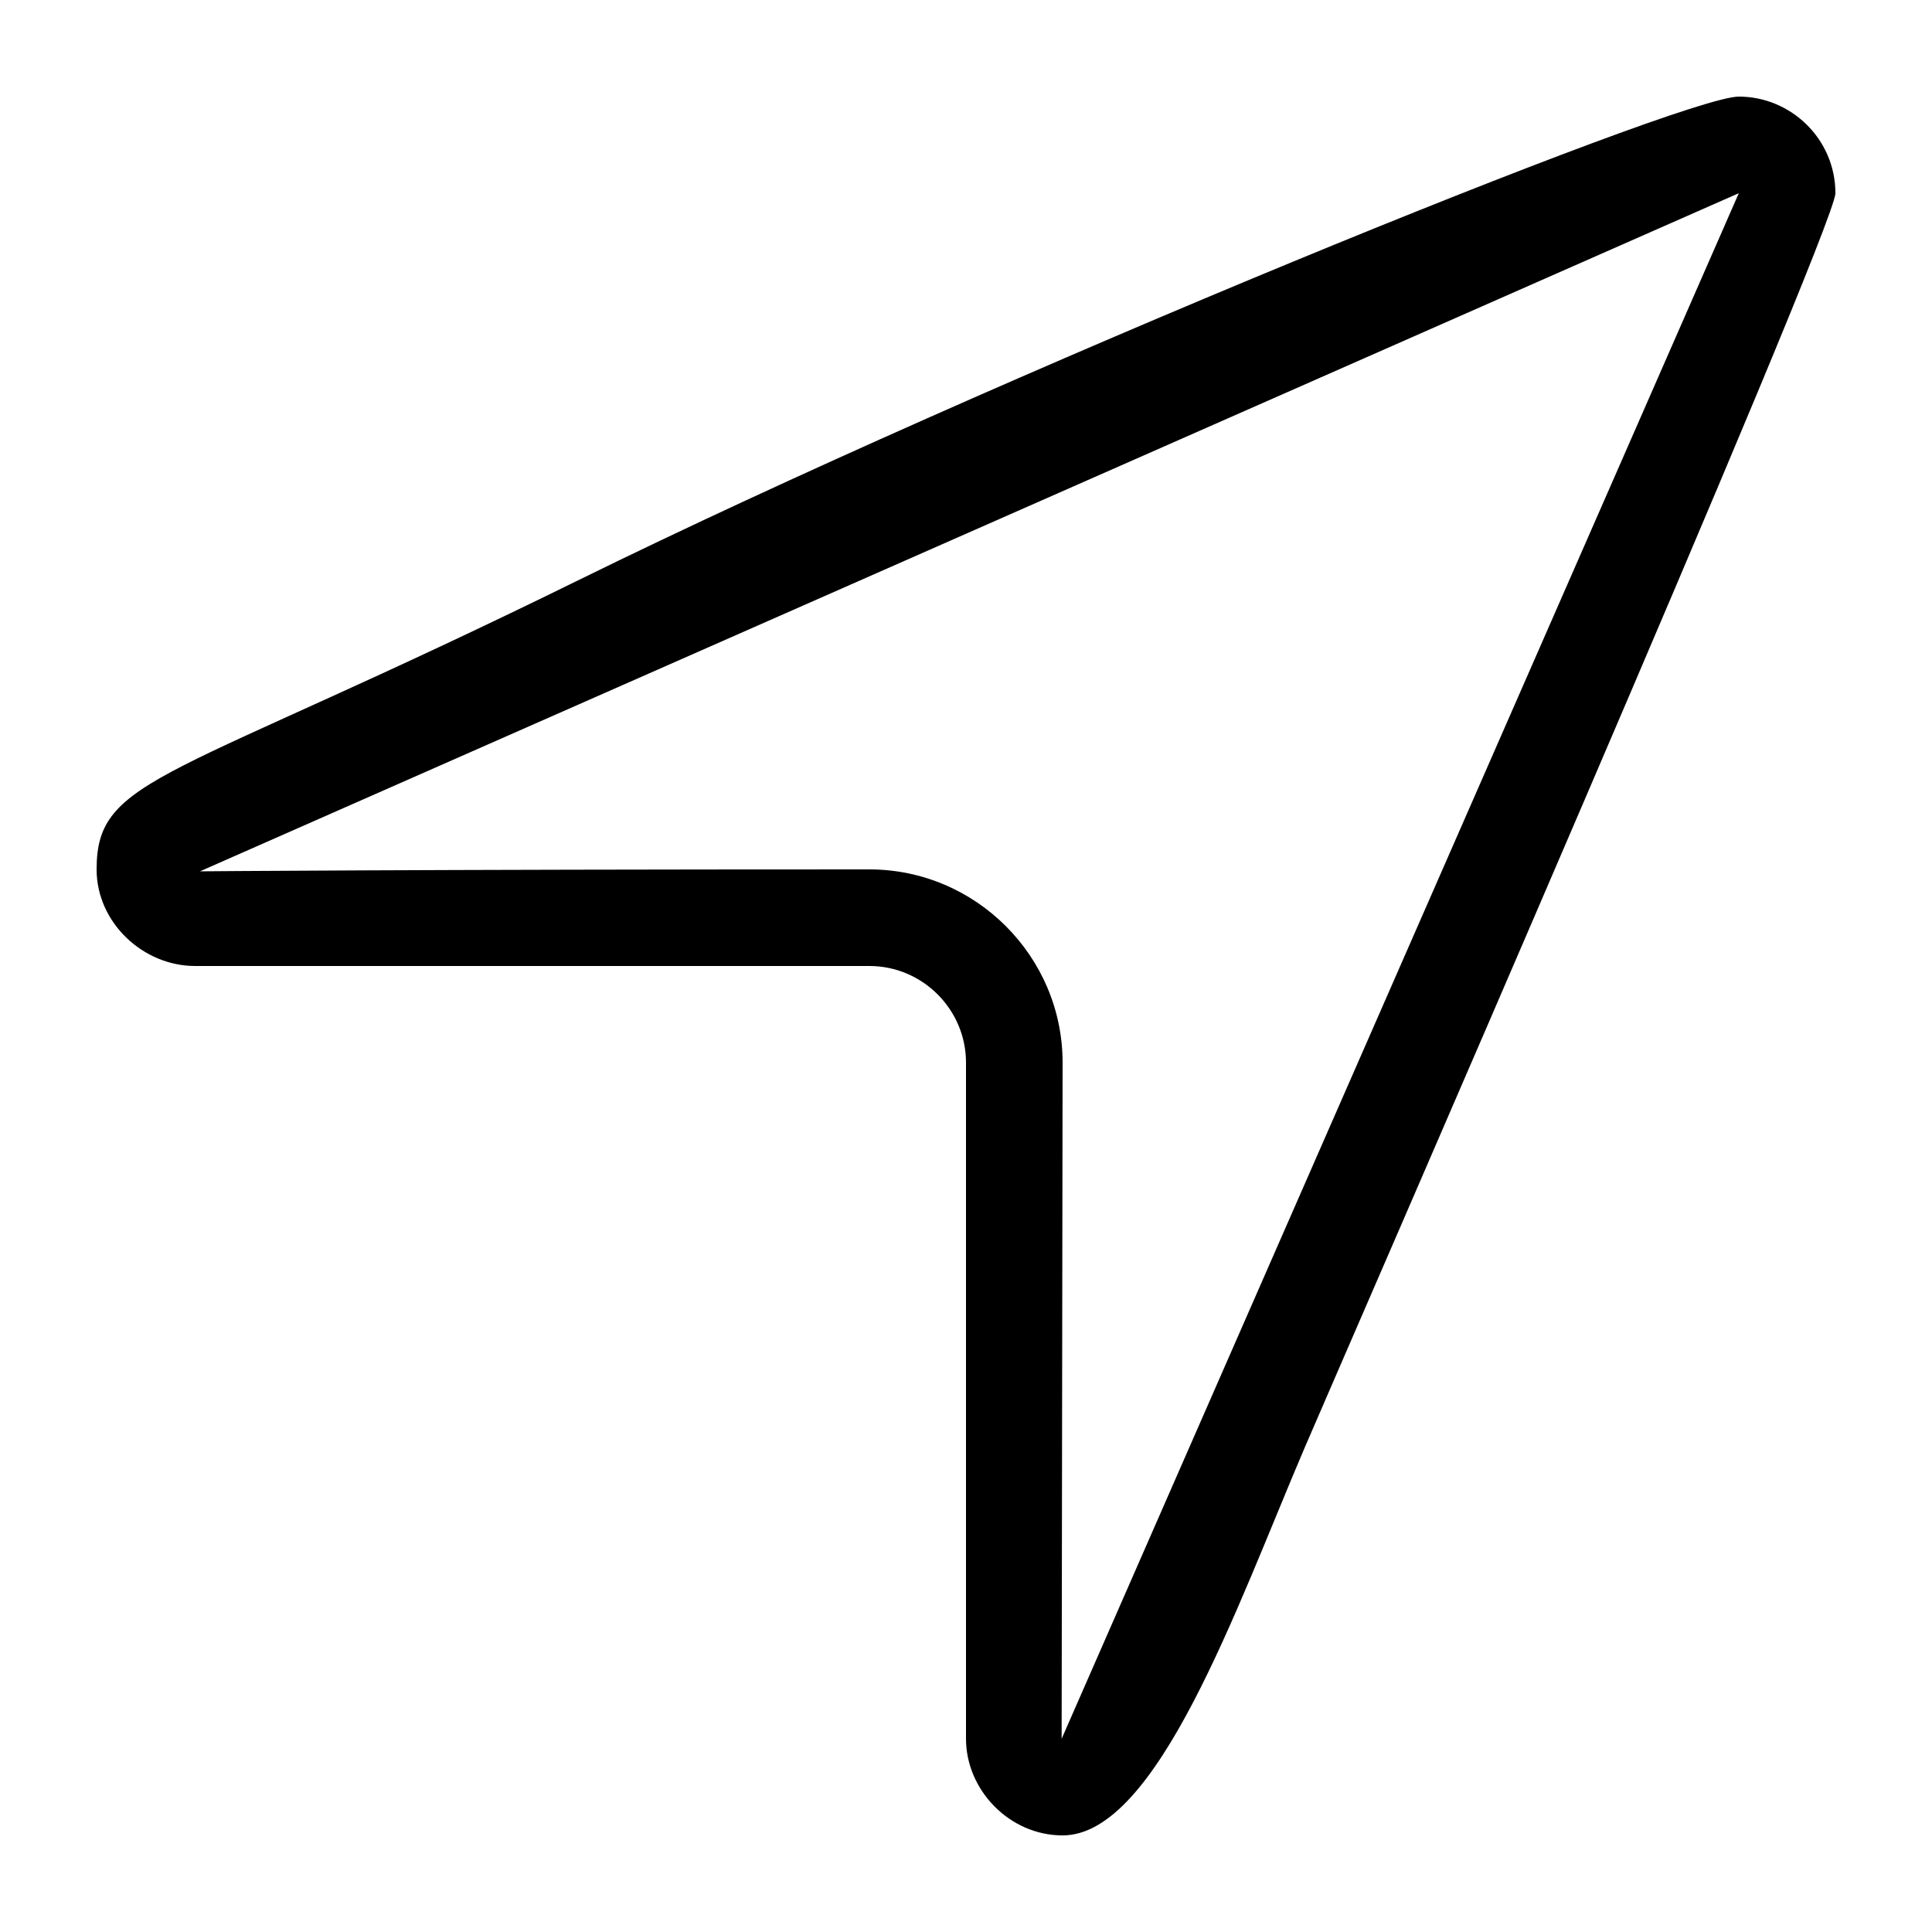
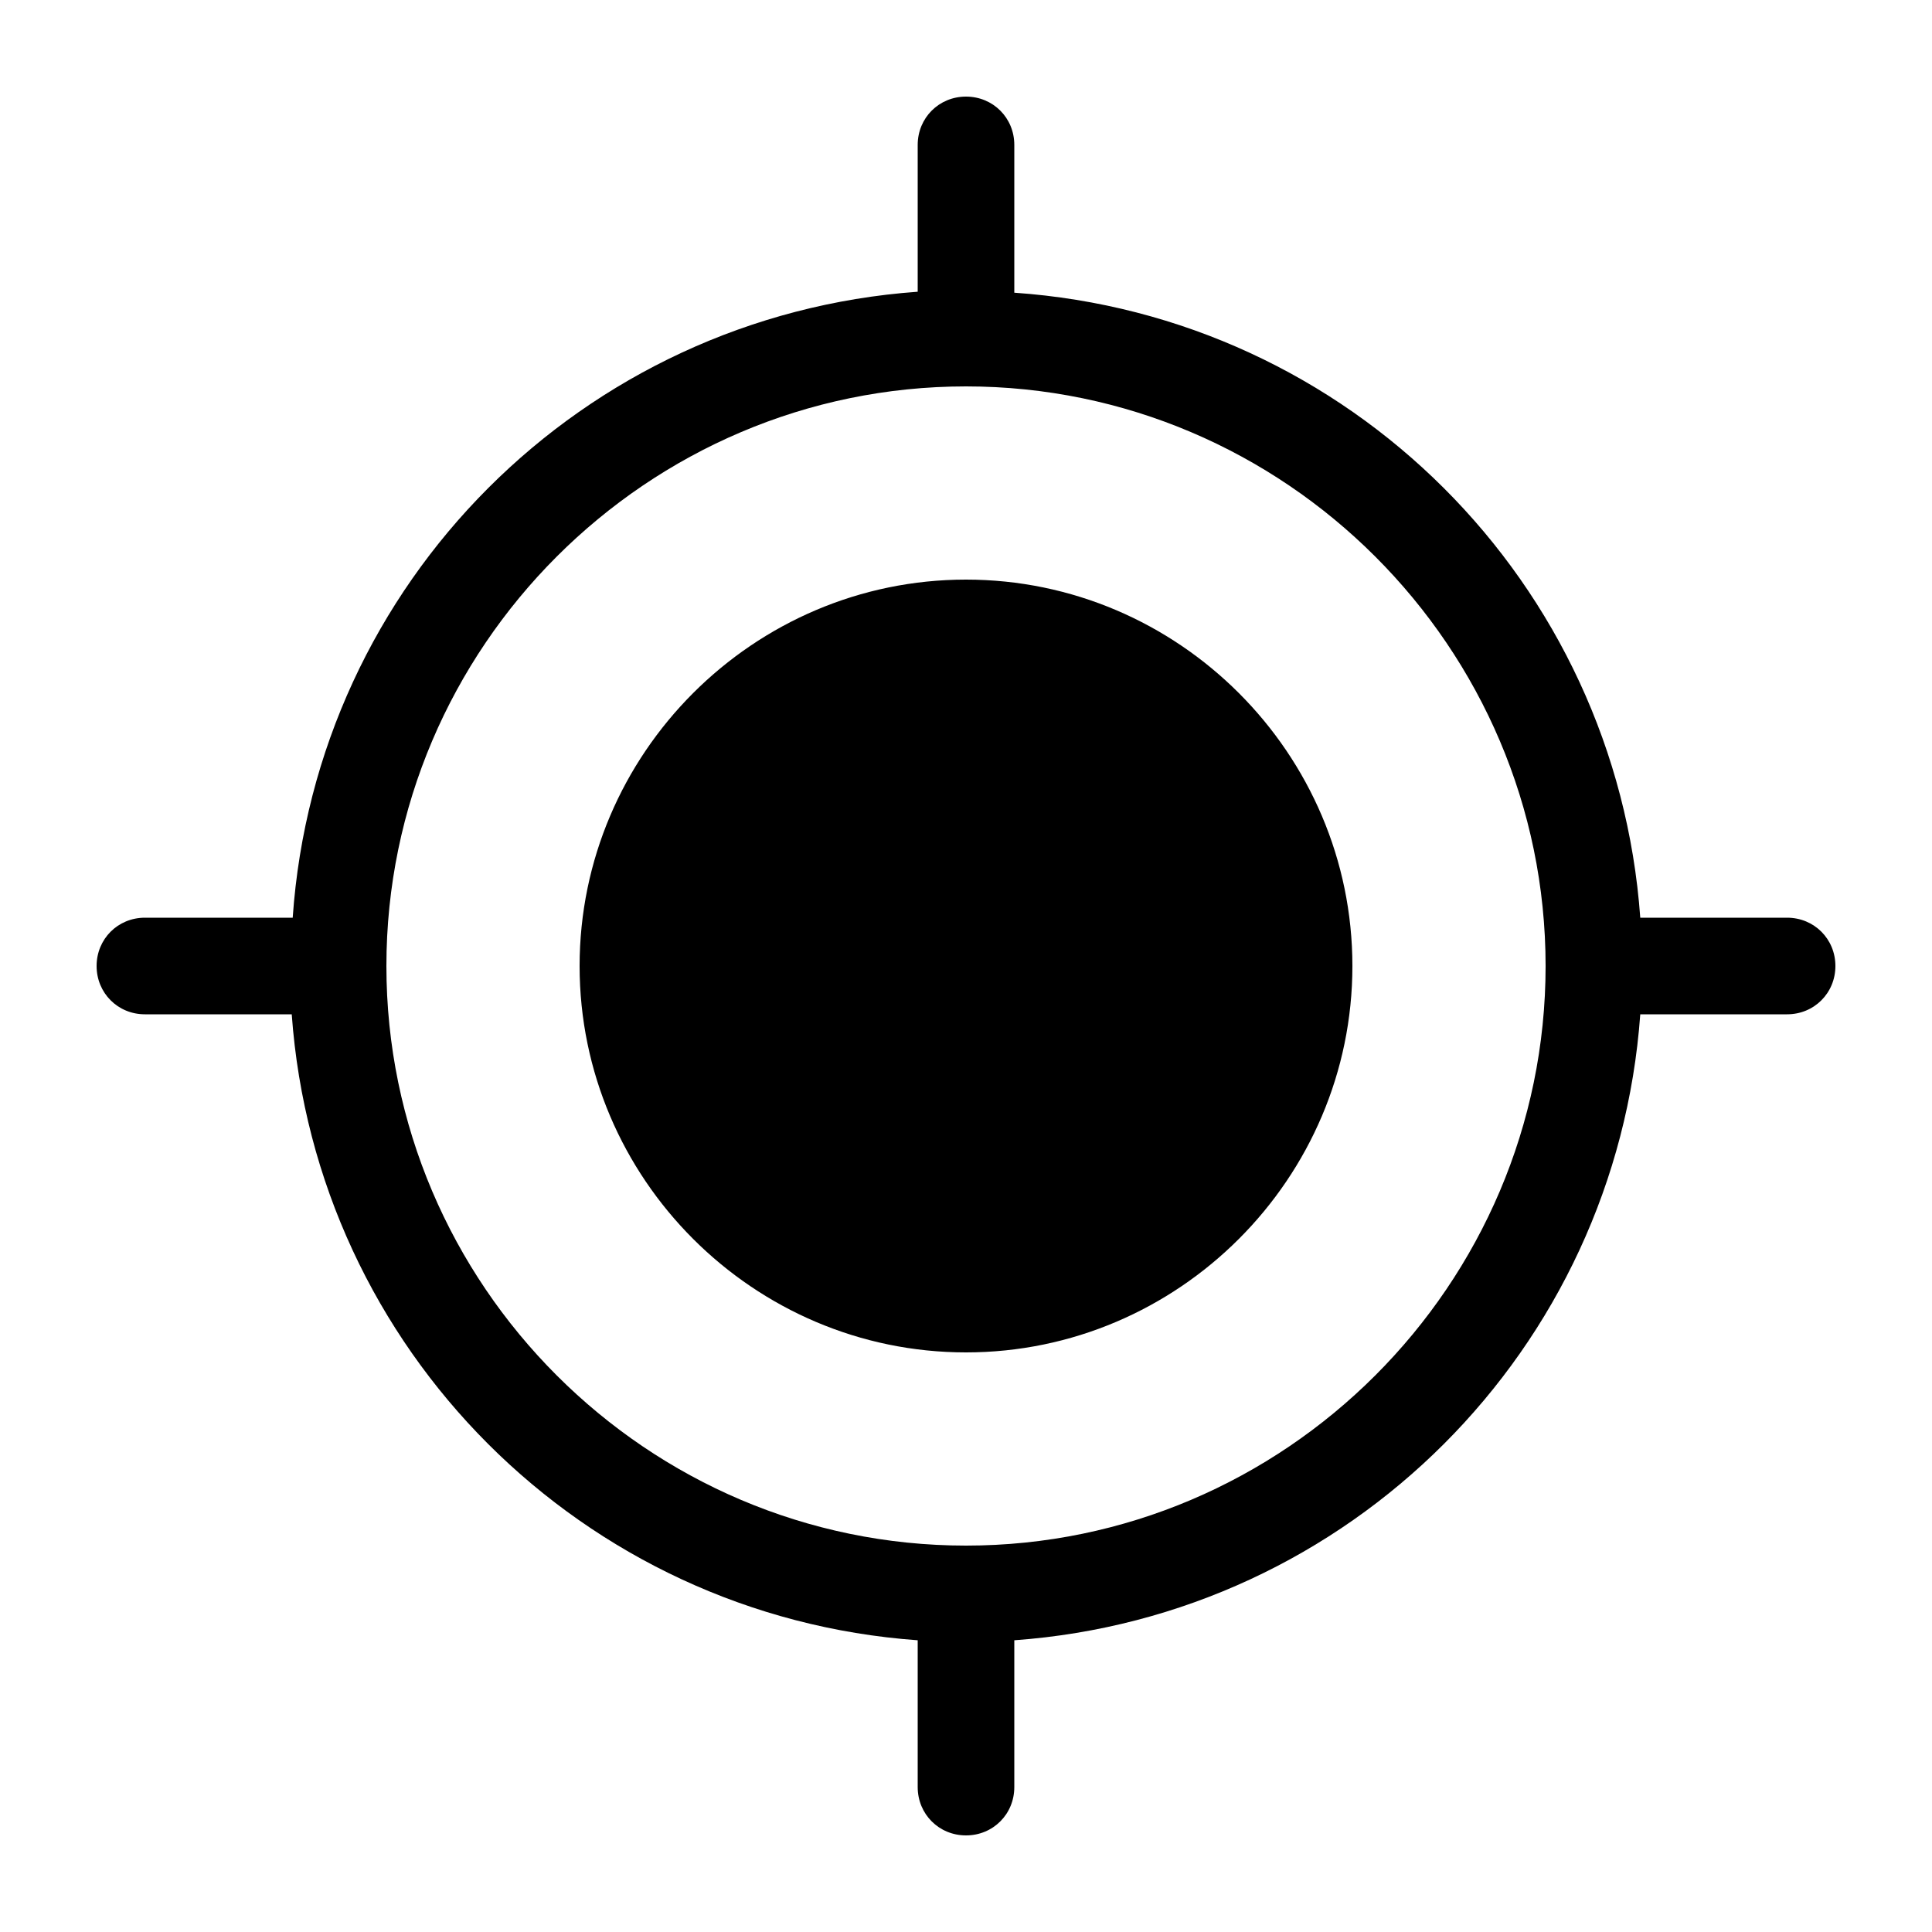
<svg xmlns="http://www.w3.org/2000/svg" width="20" height="20" viewBox="0 0 20 20">
-   <path d="M18 1c-.6 0-7.73 2.9-12 5S1 8.03 1 9c0 .55.48 1 1.02 1H9c.55 0 1 .45 1 1v7c0 .53.45 1 1 1 .98 0 1.8-2.36 2.5-4 .36-.84 5.5-12.63 5.5-13 0-.56-.46-1-1-1m-7.01 17l.01-7c0-1.1-.9-2-2-2-4.73 0-6.93.02-6.93.02L18 2" fill-rule="evenodd" />
+   <path d="M14 10c0 2.2-1.8 4-4 4s-4-1.8-4-4 1.8-4 4-4 4 1.8 4 4m-4 6c-3.3 0-6-2.7-6-6s2.7-6 6-6 6 2.7 6 6-2.7 6-6 6m8.5-6.5h-1.52c-.25-3.47-3.01-6.23-6.48-6.47V1.5c0-.28-.22-.5-.5-.5s-.5.22-.5.5v1.52c-3.47.25-6.23 3.01-6.47 6.48H1.5c-.28 0-.5.22-.5.5s.22.5.5.5h1.52c.25 3.47 3.01 6.23 6.48 6.48v1.52c0 .28.22.5.5.5s.5-.22.5-.5v-1.52c3.47-.25 6.23-3.01 6.48-6.48h1.52c.28 0 .5-.22.5-.5s-.22-.5-.5-.5" fill-rule="evenodd" />
</svg>
